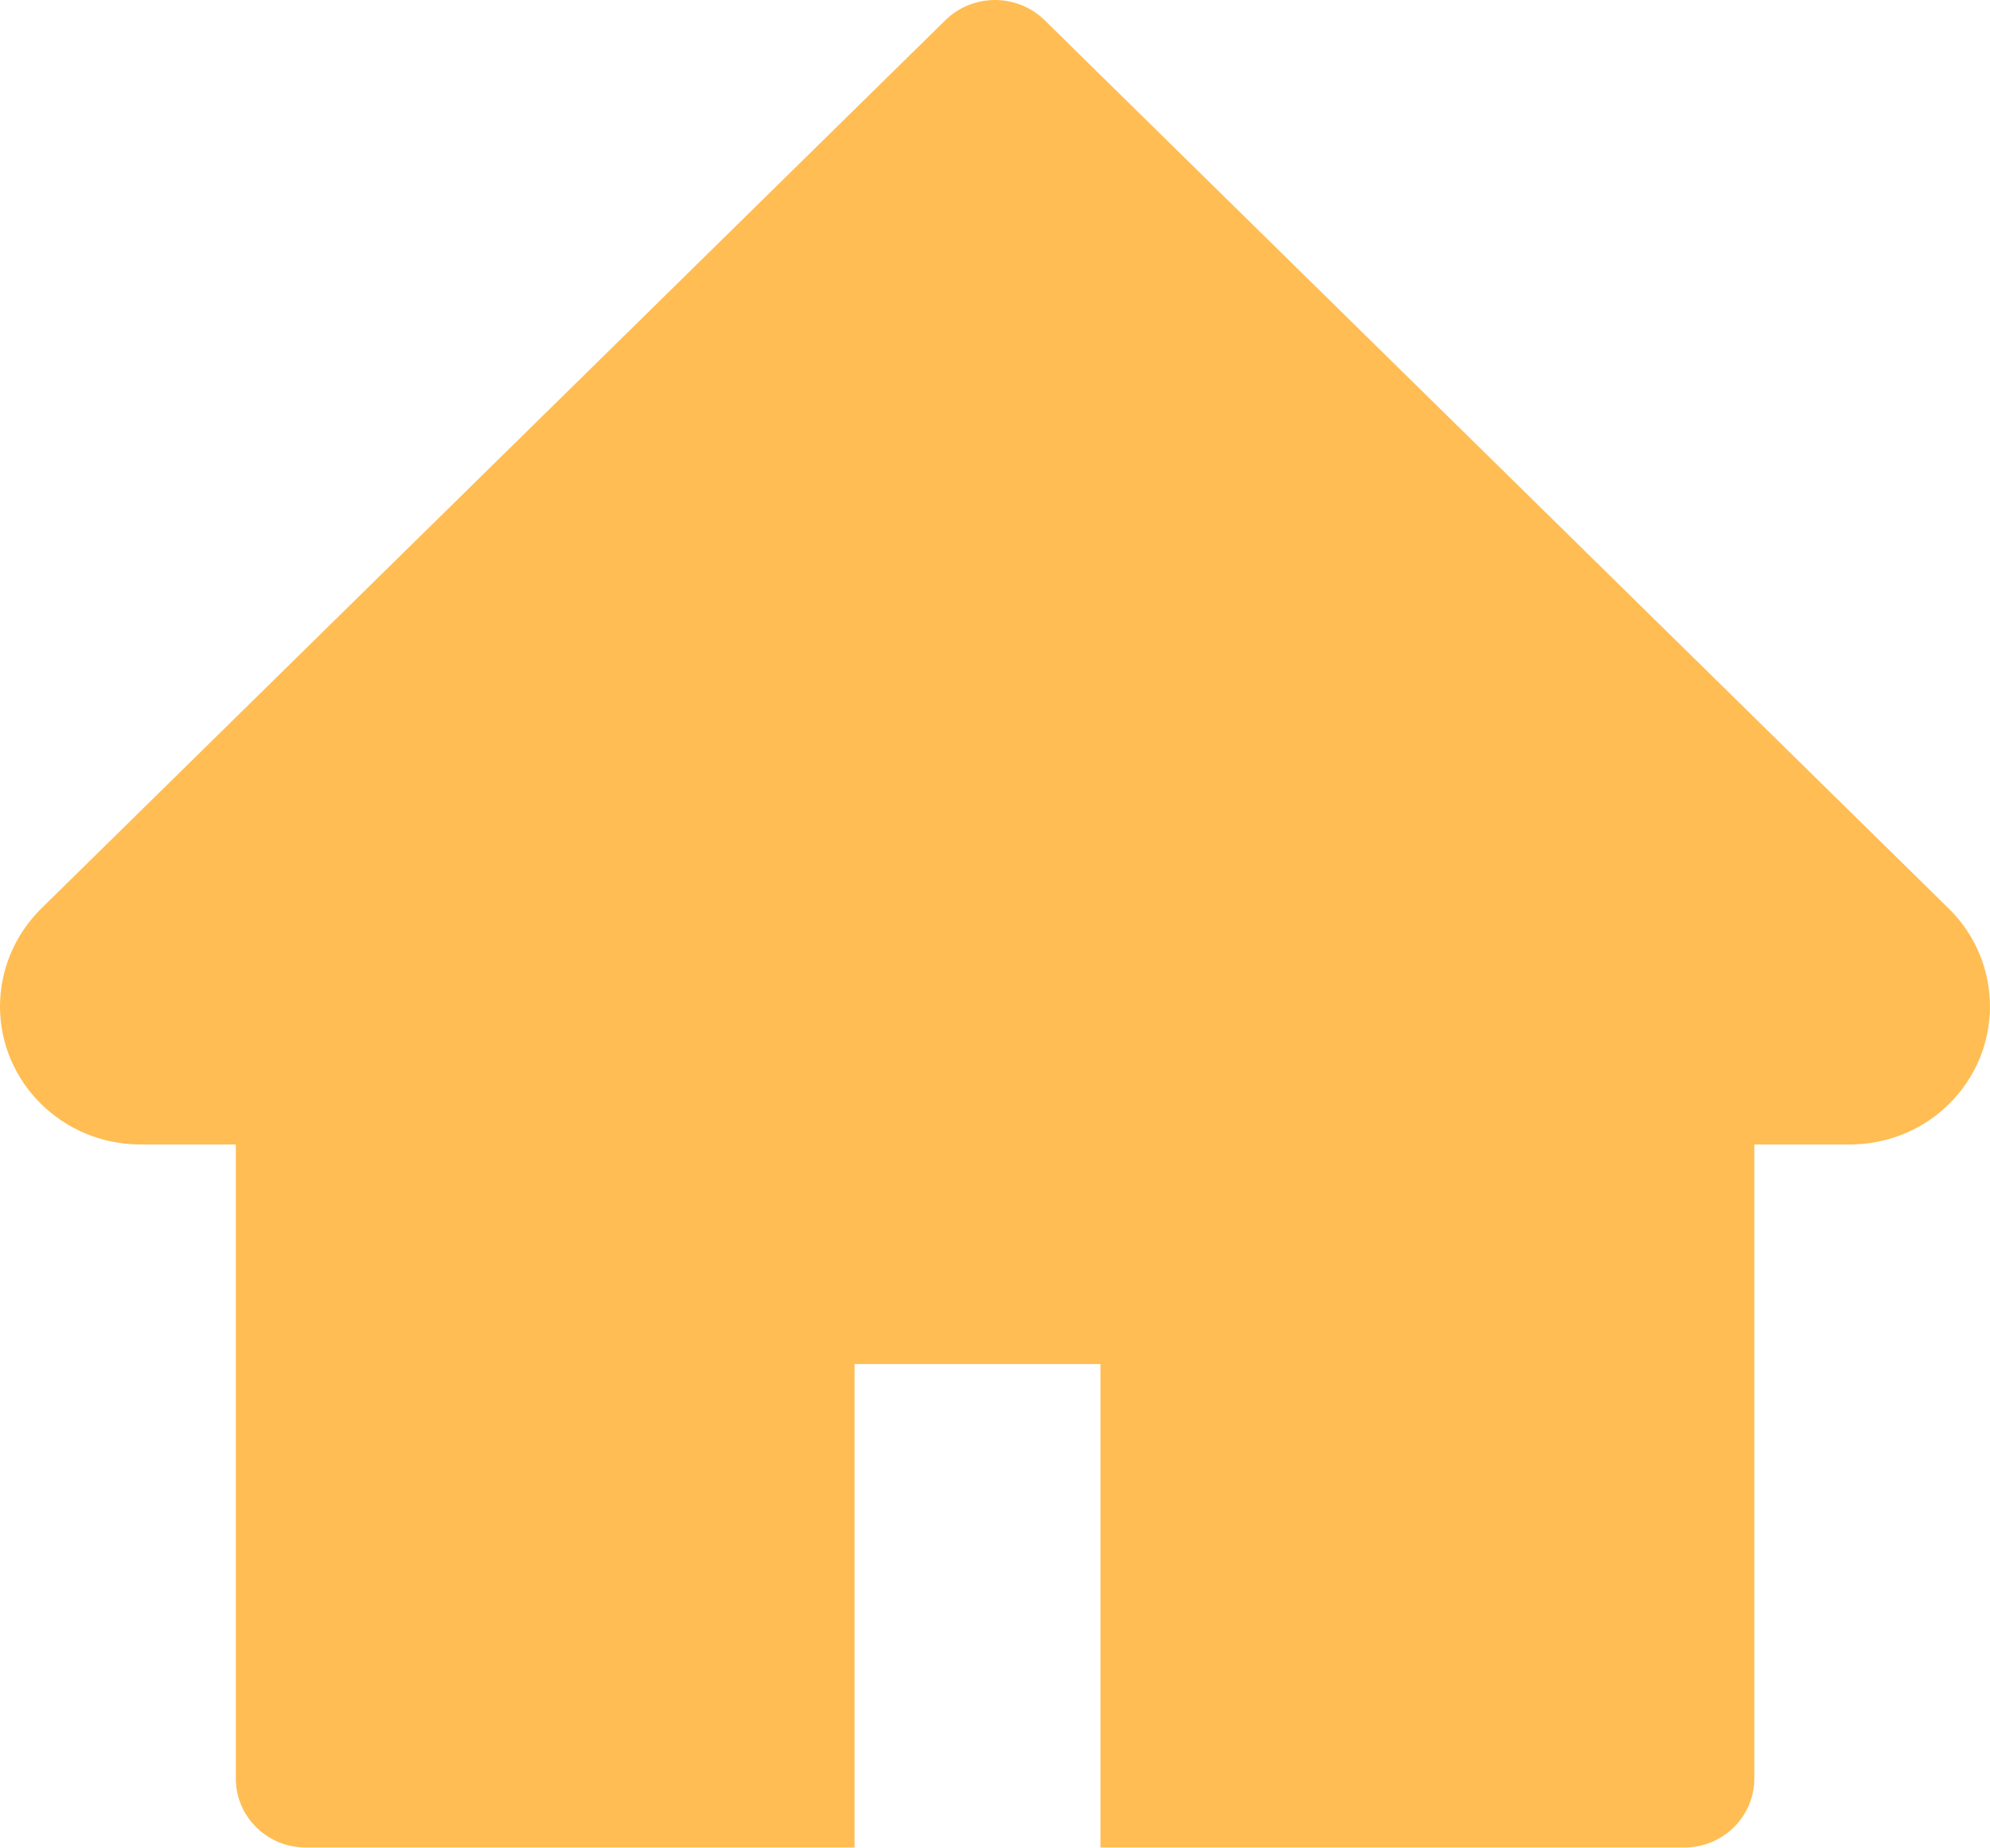
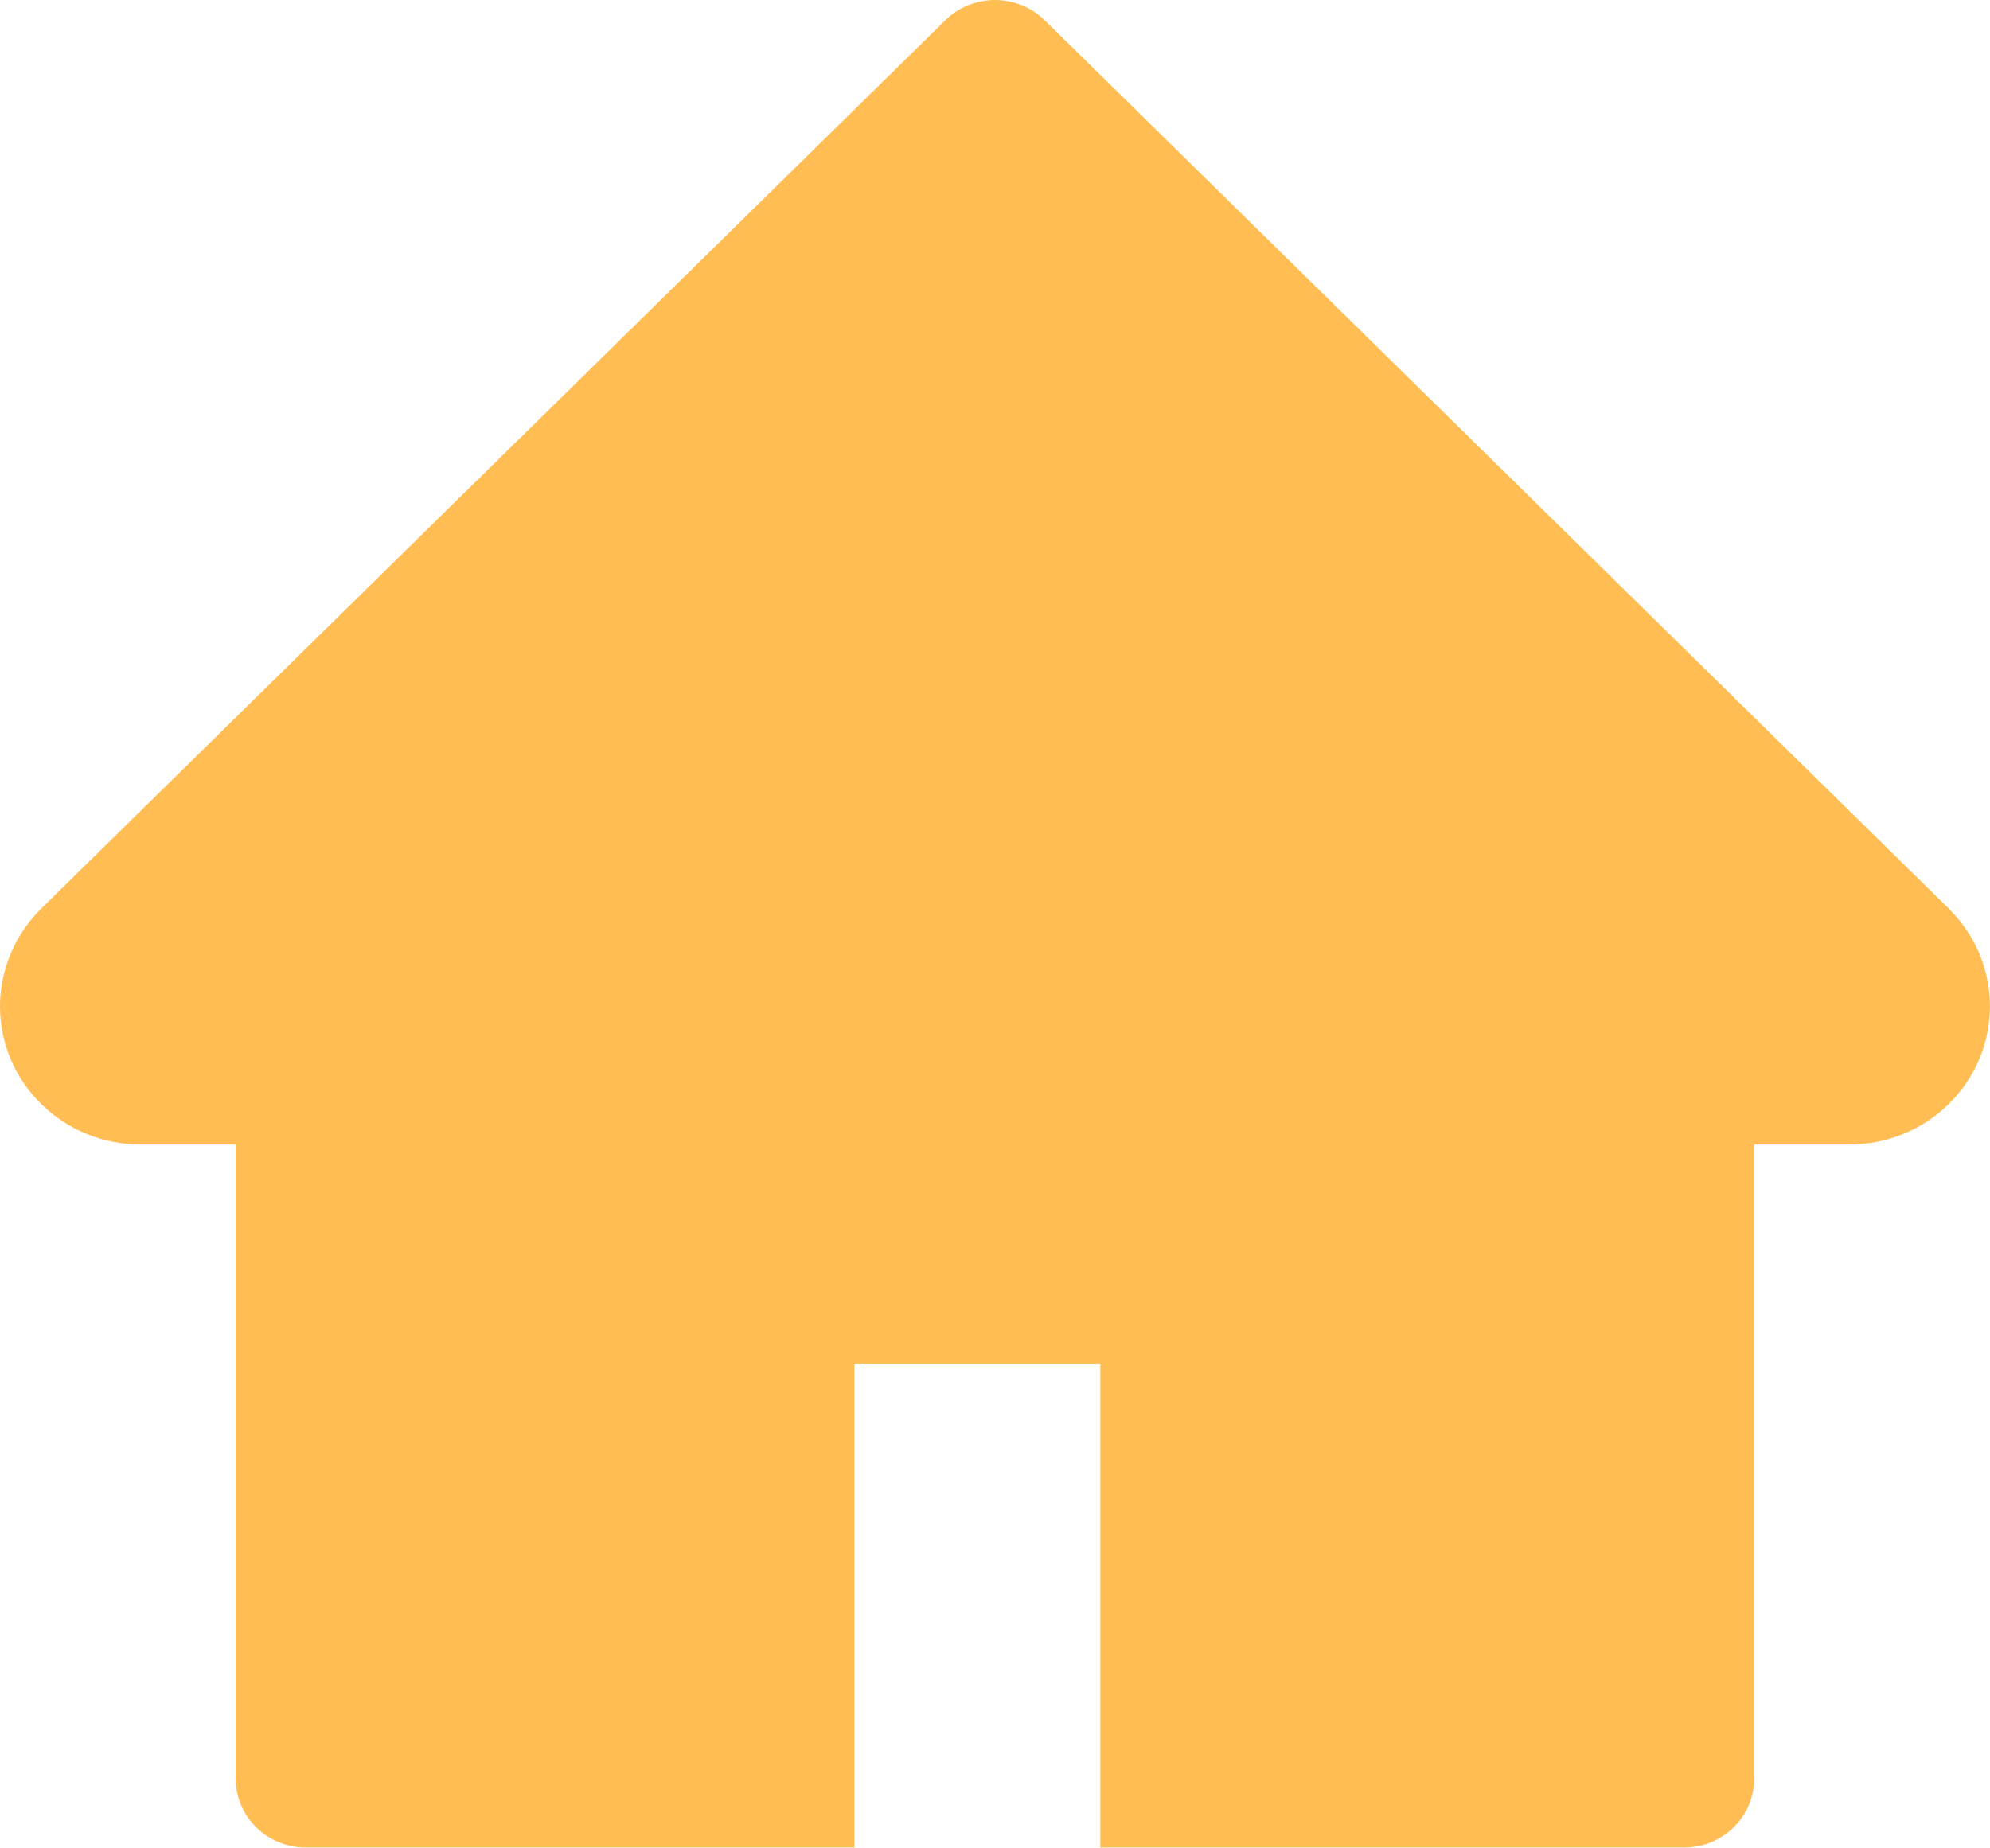
- <svg xmlns="http://www.w3.org/2000/svg" width="14" height="13" viewBox="0 0 14 13" fill="none">
-   <path d="M13.71 6.393L7.349 0.142C7.303 0.097 7.249 0.061 7.189 0.037C7.129 0.013 7.065 0 7 0C6.935 0 6.871 0.013 6.811 0.037C6.751 0.061 6.697 0.097 6.651 0.142L0.29 6.393C0.105 6.576 0 6.823 0 7.081C0 7.618 0.443 8.053 0.988 8.053H1.659V12.514C1.659 12.783 1.879 13 2.153 13H6.012V9.598H7.742V13H11.848C12.121 13 12.342 12.783 12.342 12.514V8.053H13.012C13.275 8.053 13.527 7.952 13.712 7.768C14.096 7.388 14.096 6.773 13.71 6.393Z" fill="#FFBD54" />
+ <svg xmlns="http://www.w3.org/2000/svg" width="14" height="13" fill="none">
+   <path d="M13.71 6.393L7.349.142C7.303.097 7.249.061 7.189.037 7.129.013 7.065 0 7 0c-.065 0-.129.013-.189.037-.06.024-.114.06-.16.105L.29 6.393C.105 6.576 0 6.823 0 7.081c0 .536.443.972.988.972h.67V12.514c0 .269.221.486.494.486h3.859V9.598h1.73V13h4.106c.273 0 .494-.217.494-.486V8.053h.67c.263 0 .514-.102.7-.286.385-.38.385-.995-.002-1.374z" fill="#FFBD54" />
</svg>
